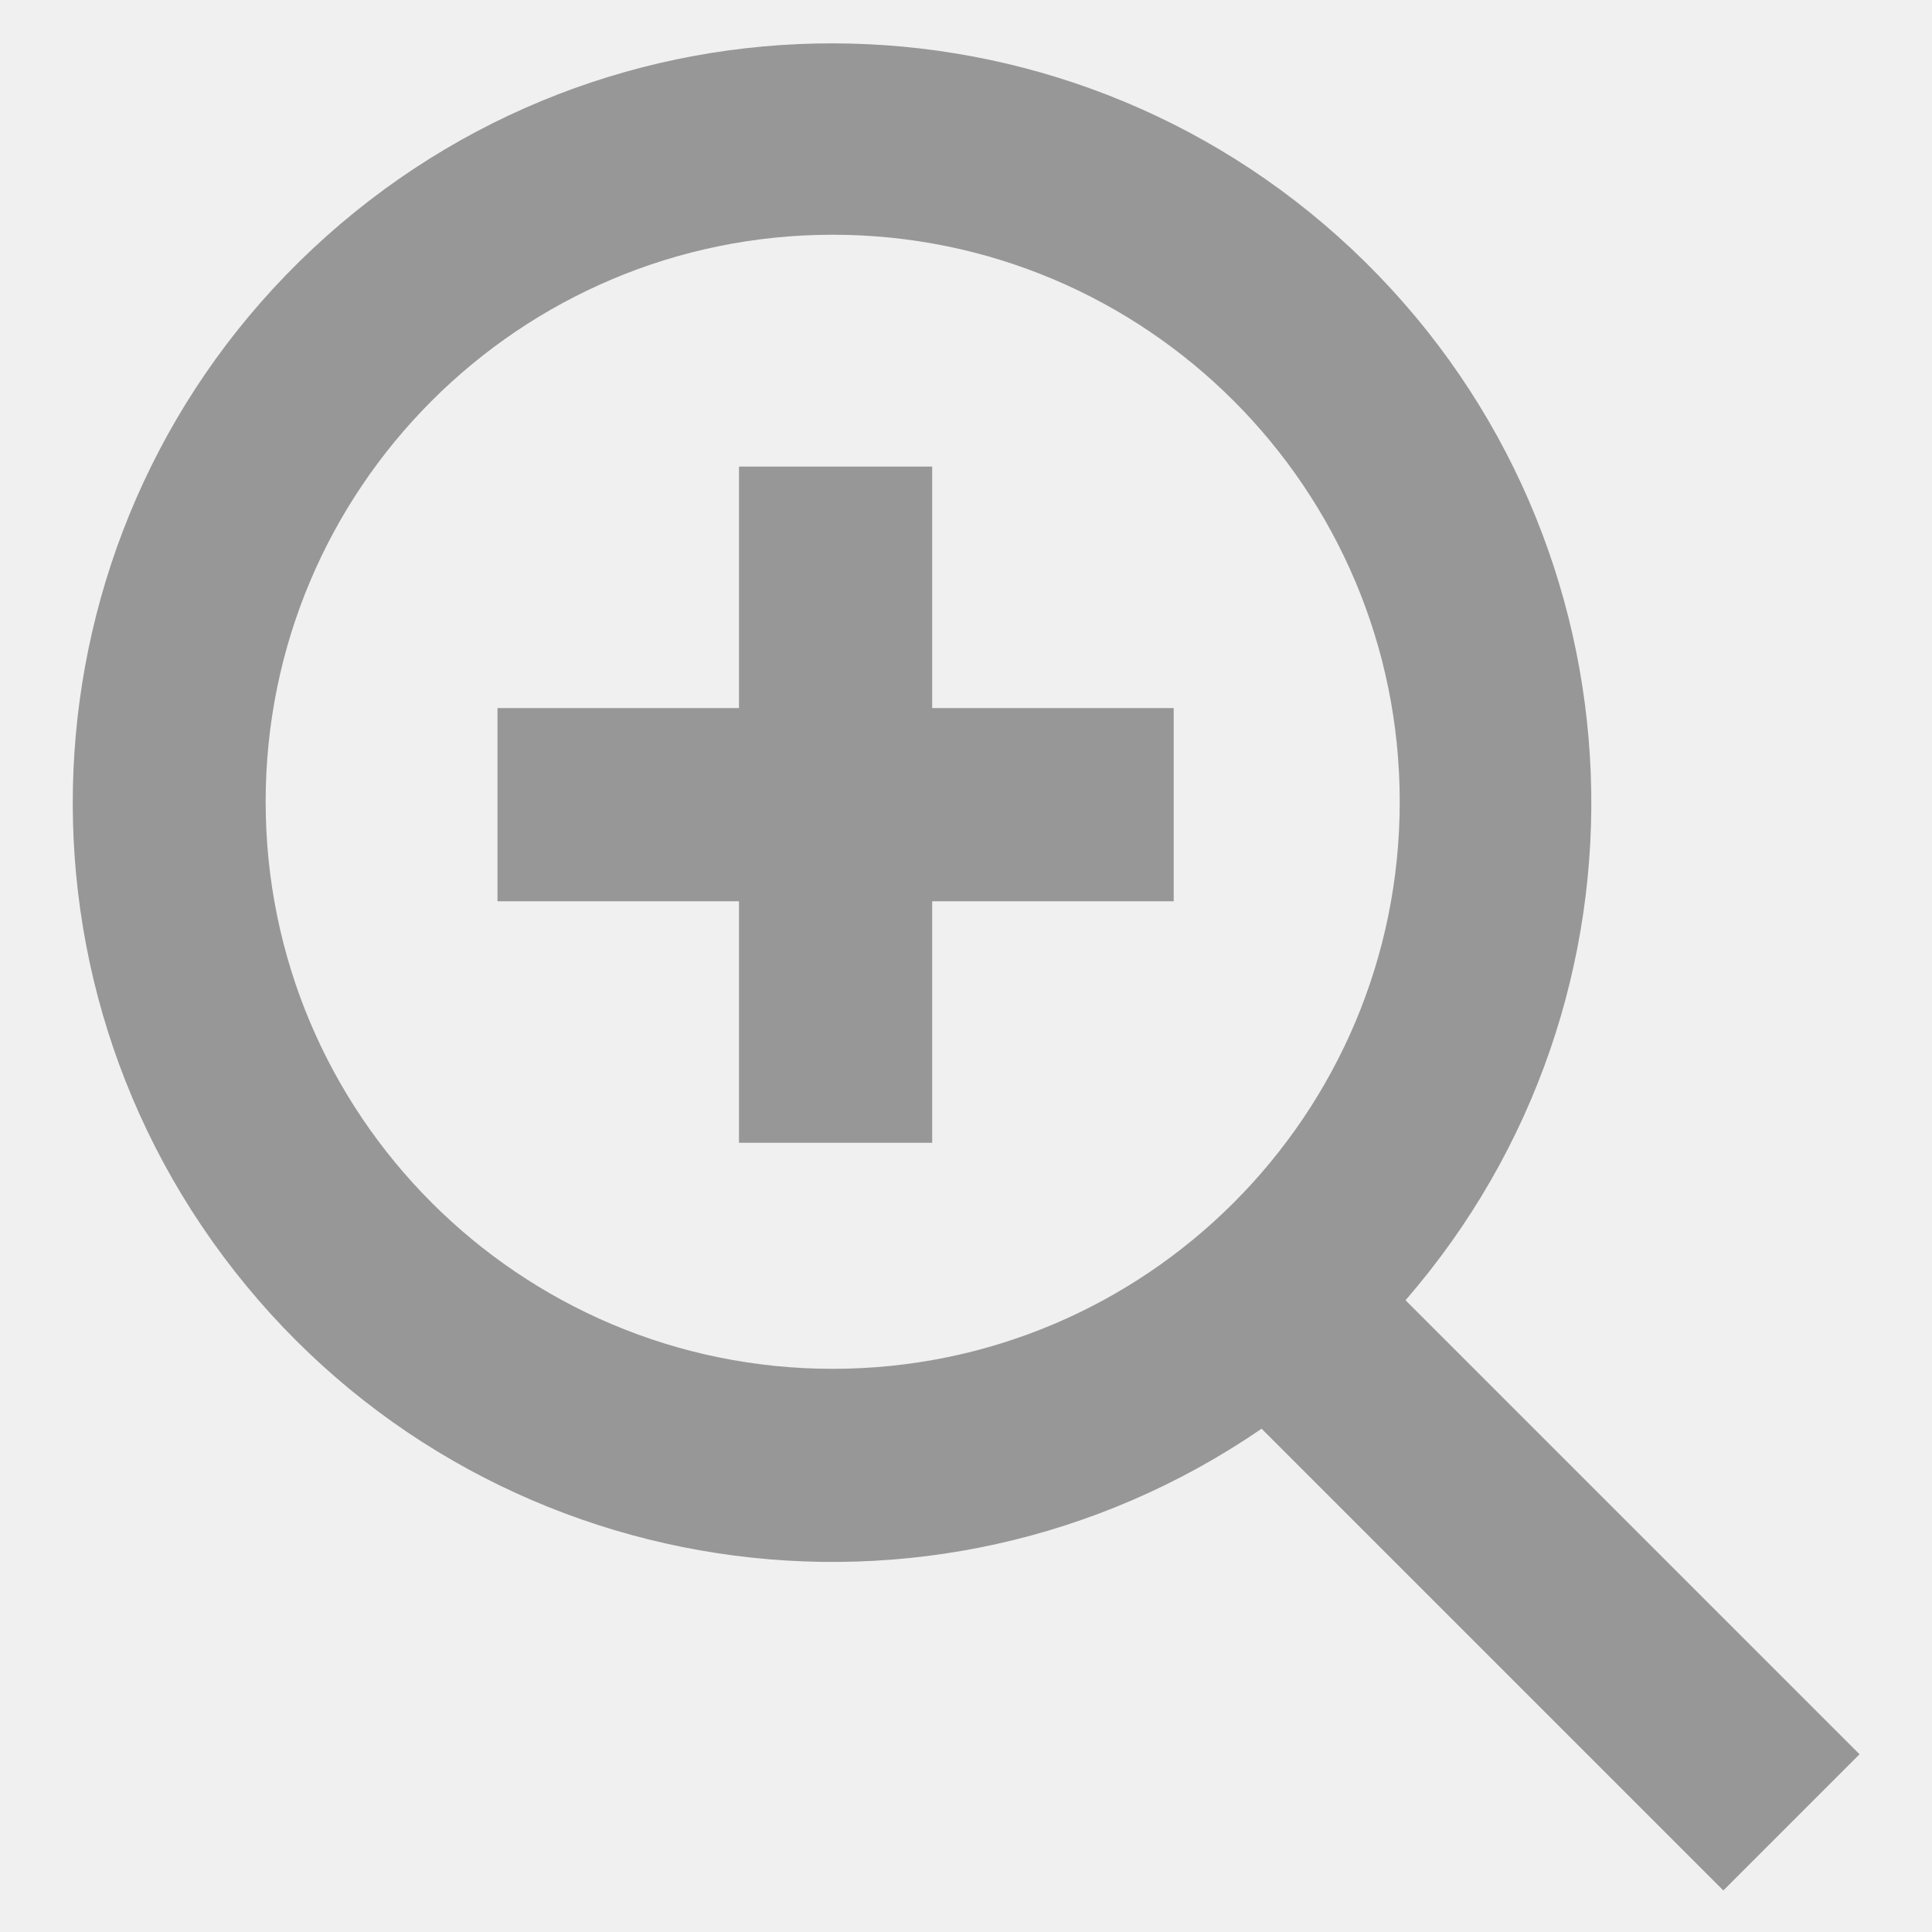
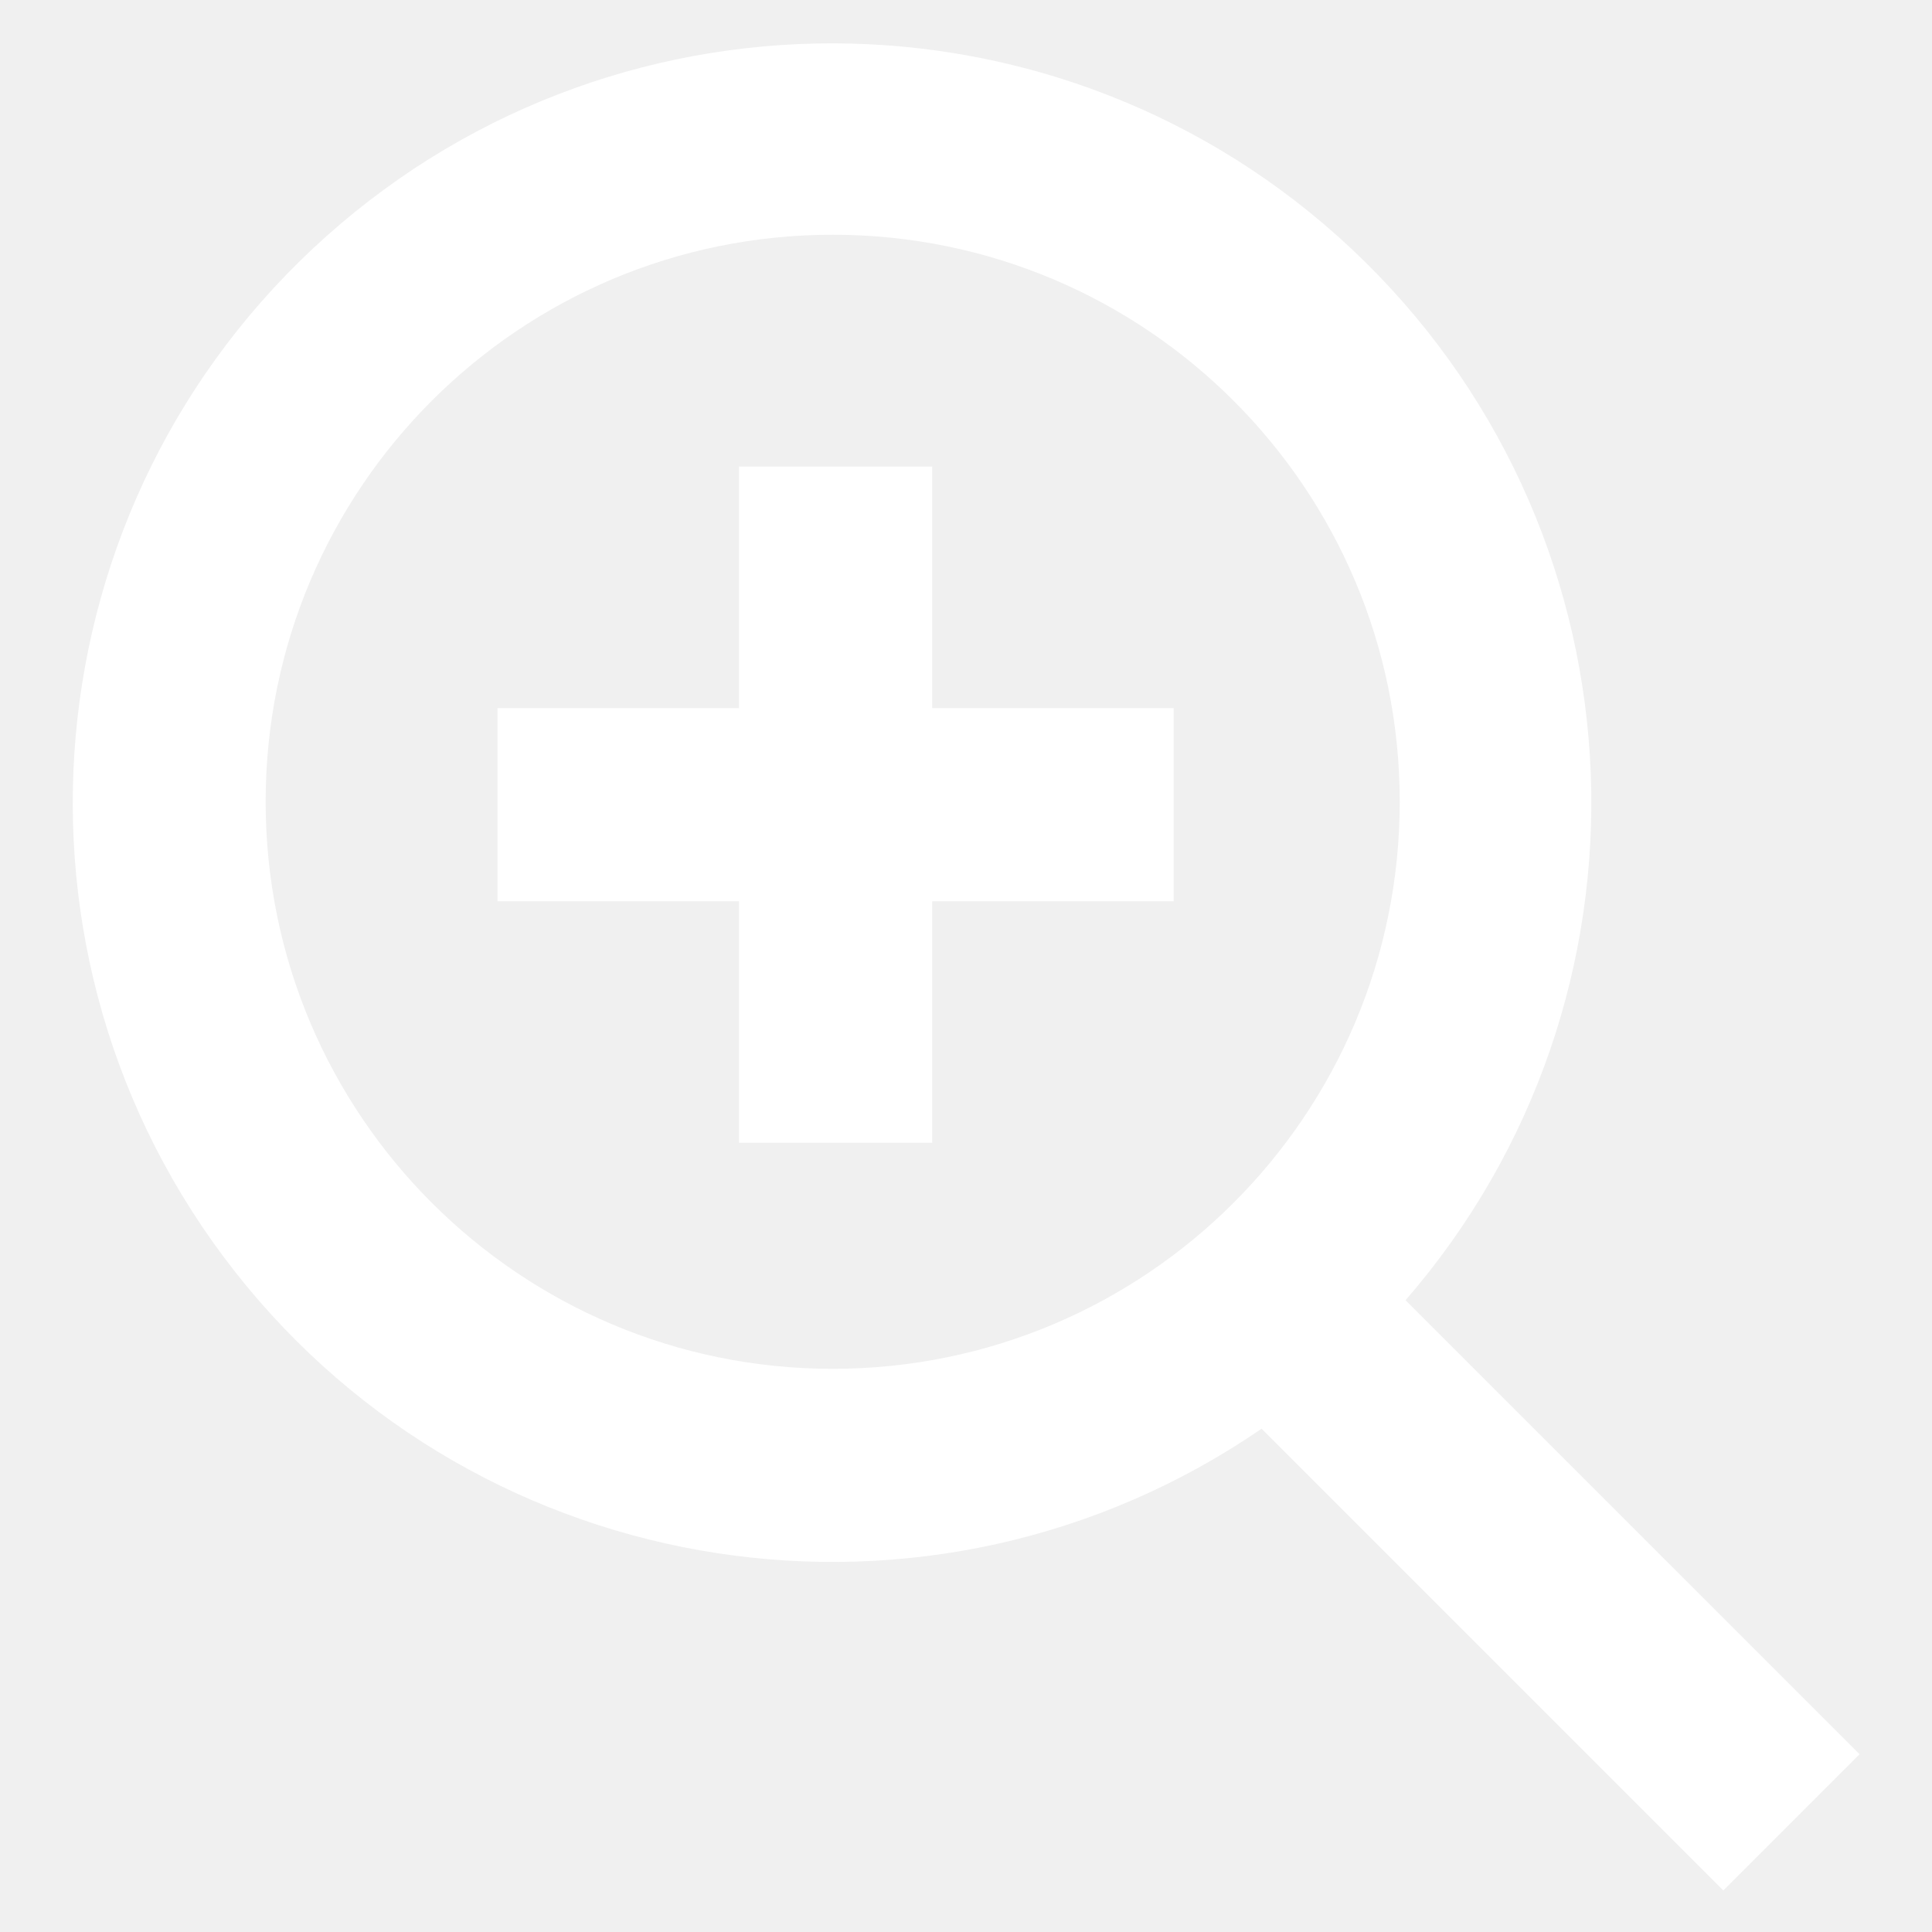
<svg xmlns="http://www.w3.org/2000/svg" id="Layer_1" data-name="Layer 1" viewBox="0 0 20 20">
-   <path d="M19.25,18.16l-4.7-4.7a7.86,7.86,0,1,0-1.49,1.33l4.78,4.78ZM2.75,8.3a5.87,5.87,0,1,1,5.87,5.87A5.87,5.87,0,0,1,2.75,8.3Z" fill="#979797" />
-   <polygon points="9.65 4.83 7.65 4.83 7.65 7.33 5.15 7.33 5.15 9.33 7.65 9.33 7.65 11.83 9.65 11.83 9.65 9.33 12.15 9.33 12.15 7.33 9.65 7.33 9.65 4.83" fill="#979797" />
+   <path d="M19.25,18.16l-4.7-4.7a7.86,7.86,0,1,0-1.49,1.33l4.78,4.78ZM2.75,8.3a5.87,5.87,0,1,1,5.87,5.87A5.87,5.87,0,0,1,2.75,8.3Z" fill="#FFFFFF" />
+   <polygon points="9.65 4.83 7.65 4.83 7.65 7.33 5.15 7.33 5.15 9.33 7.65 9.33 7.65 11.83 9.65 11.83 9.65 9.33 12.15 9.33 12.15 7.33 9.65 7.33 9.65 4.83" fill="#FFFFFF" />
</svg>
